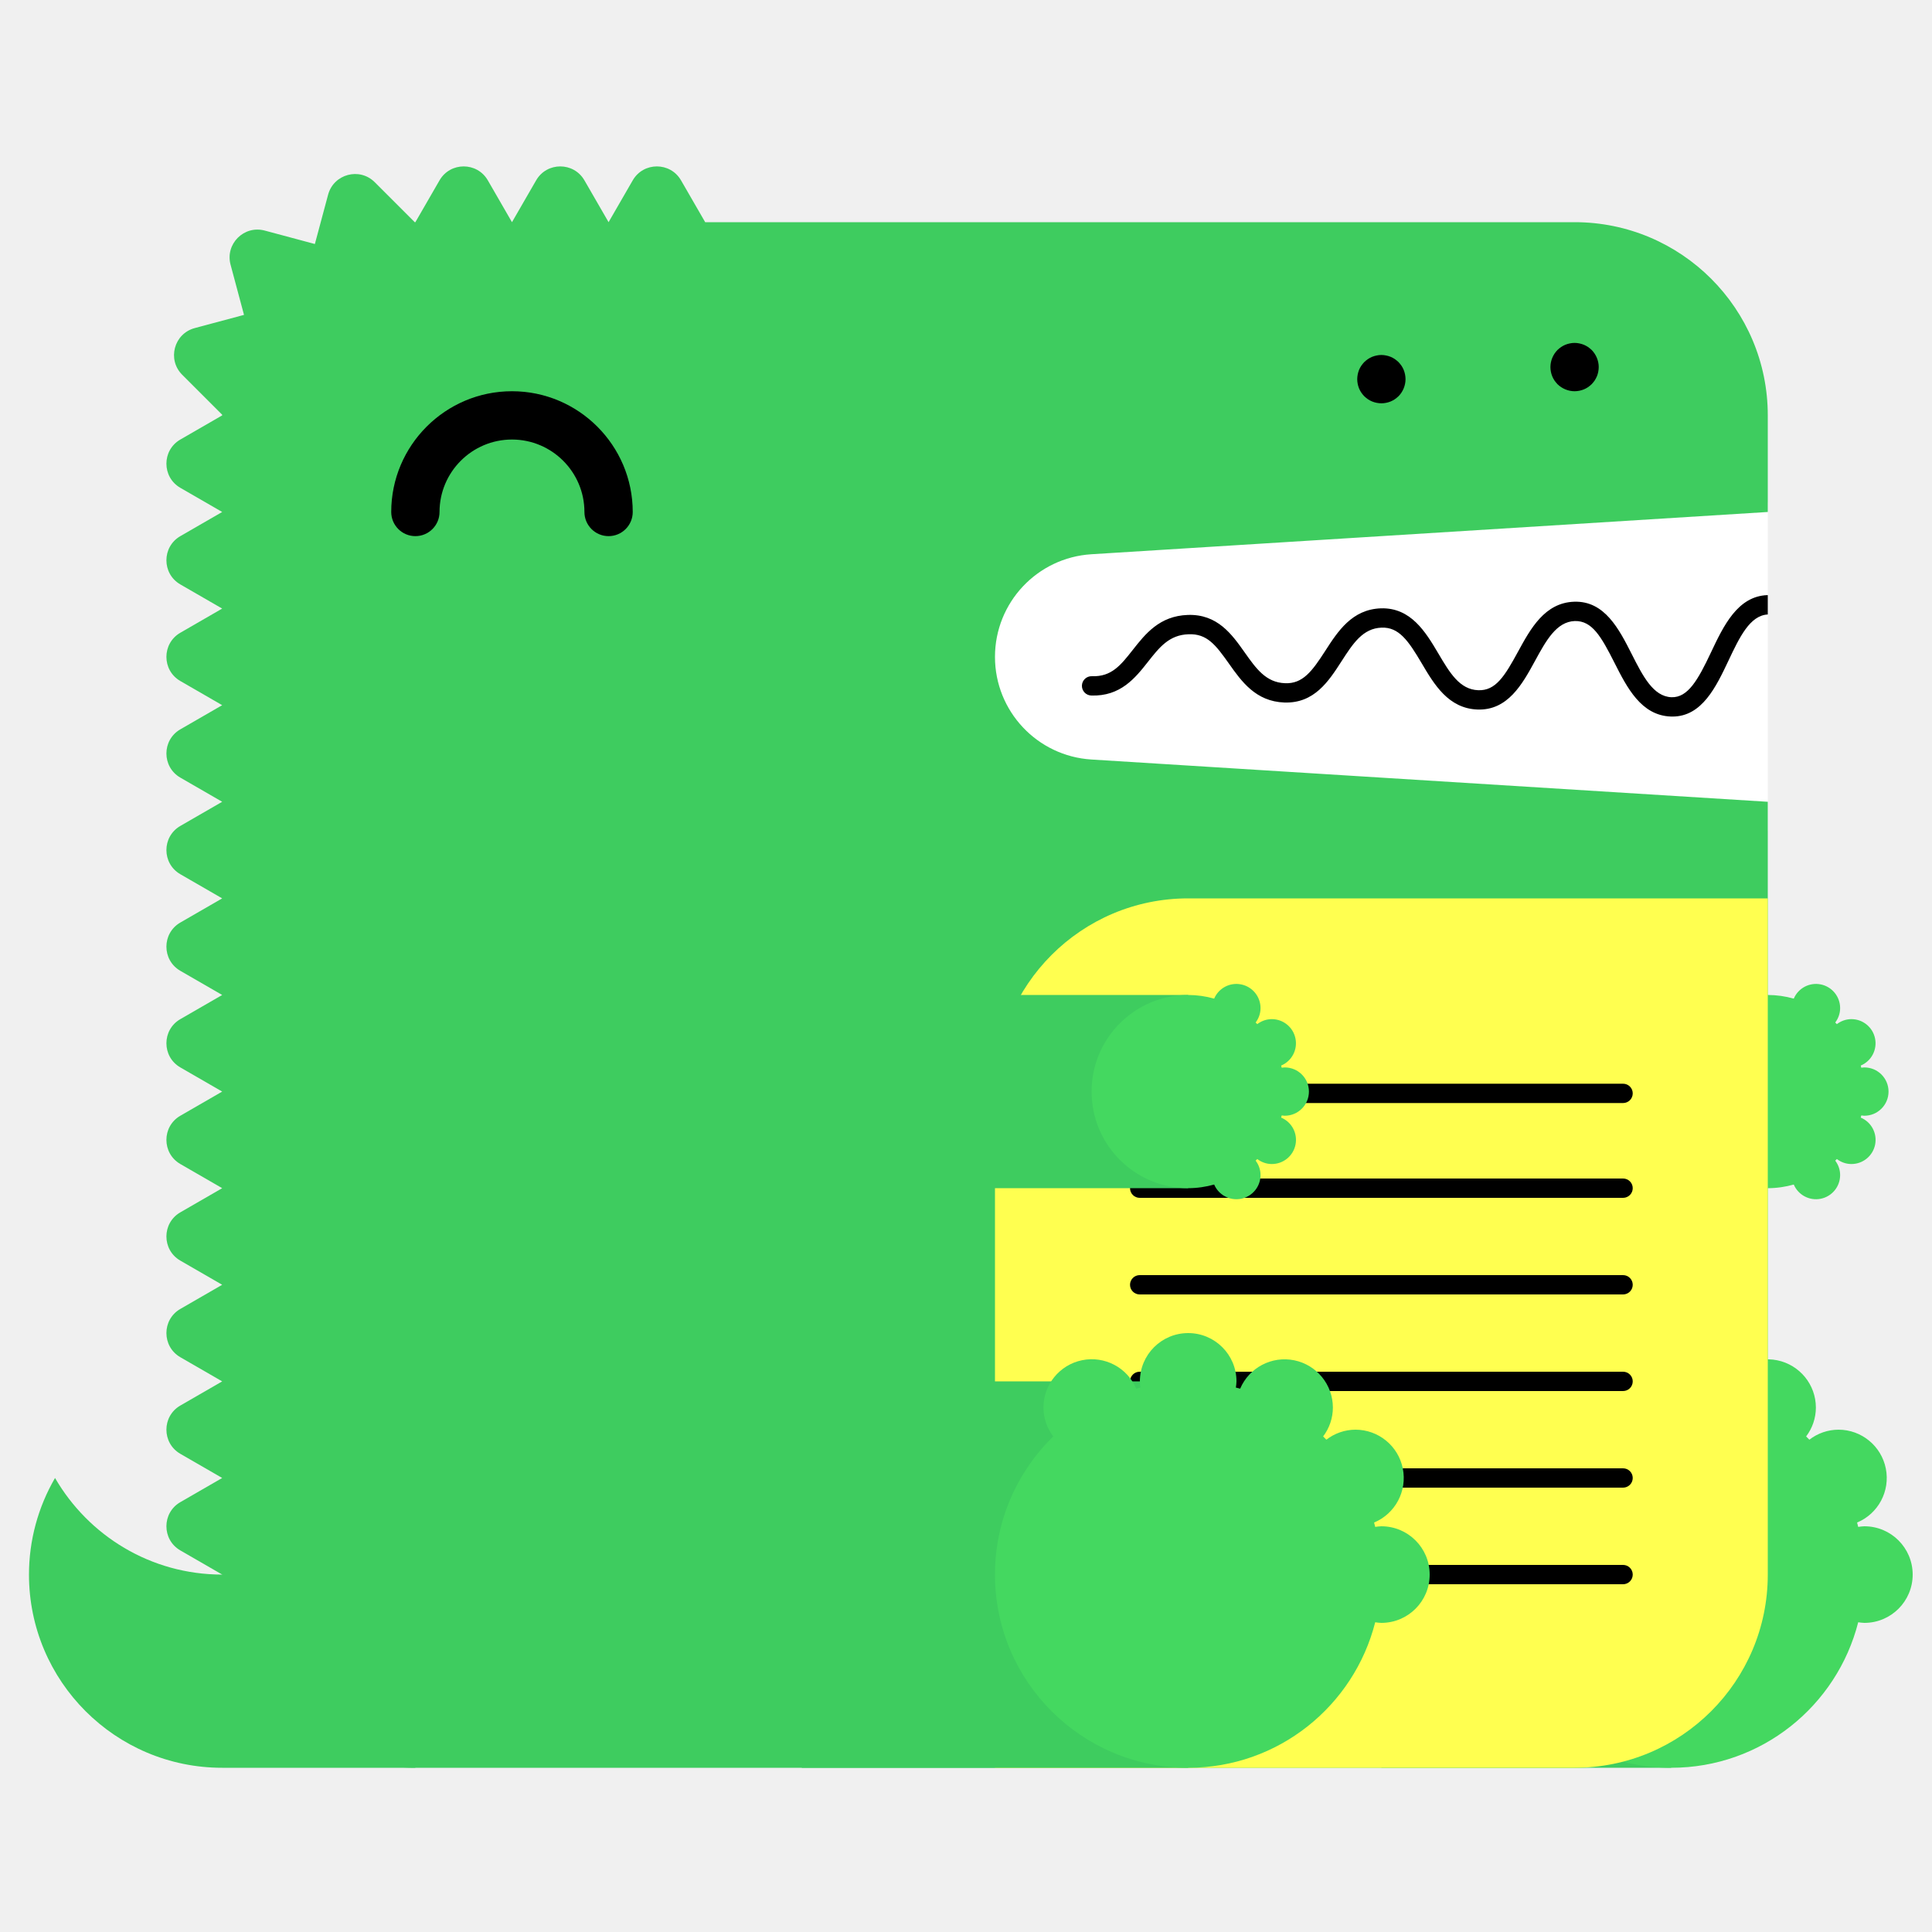
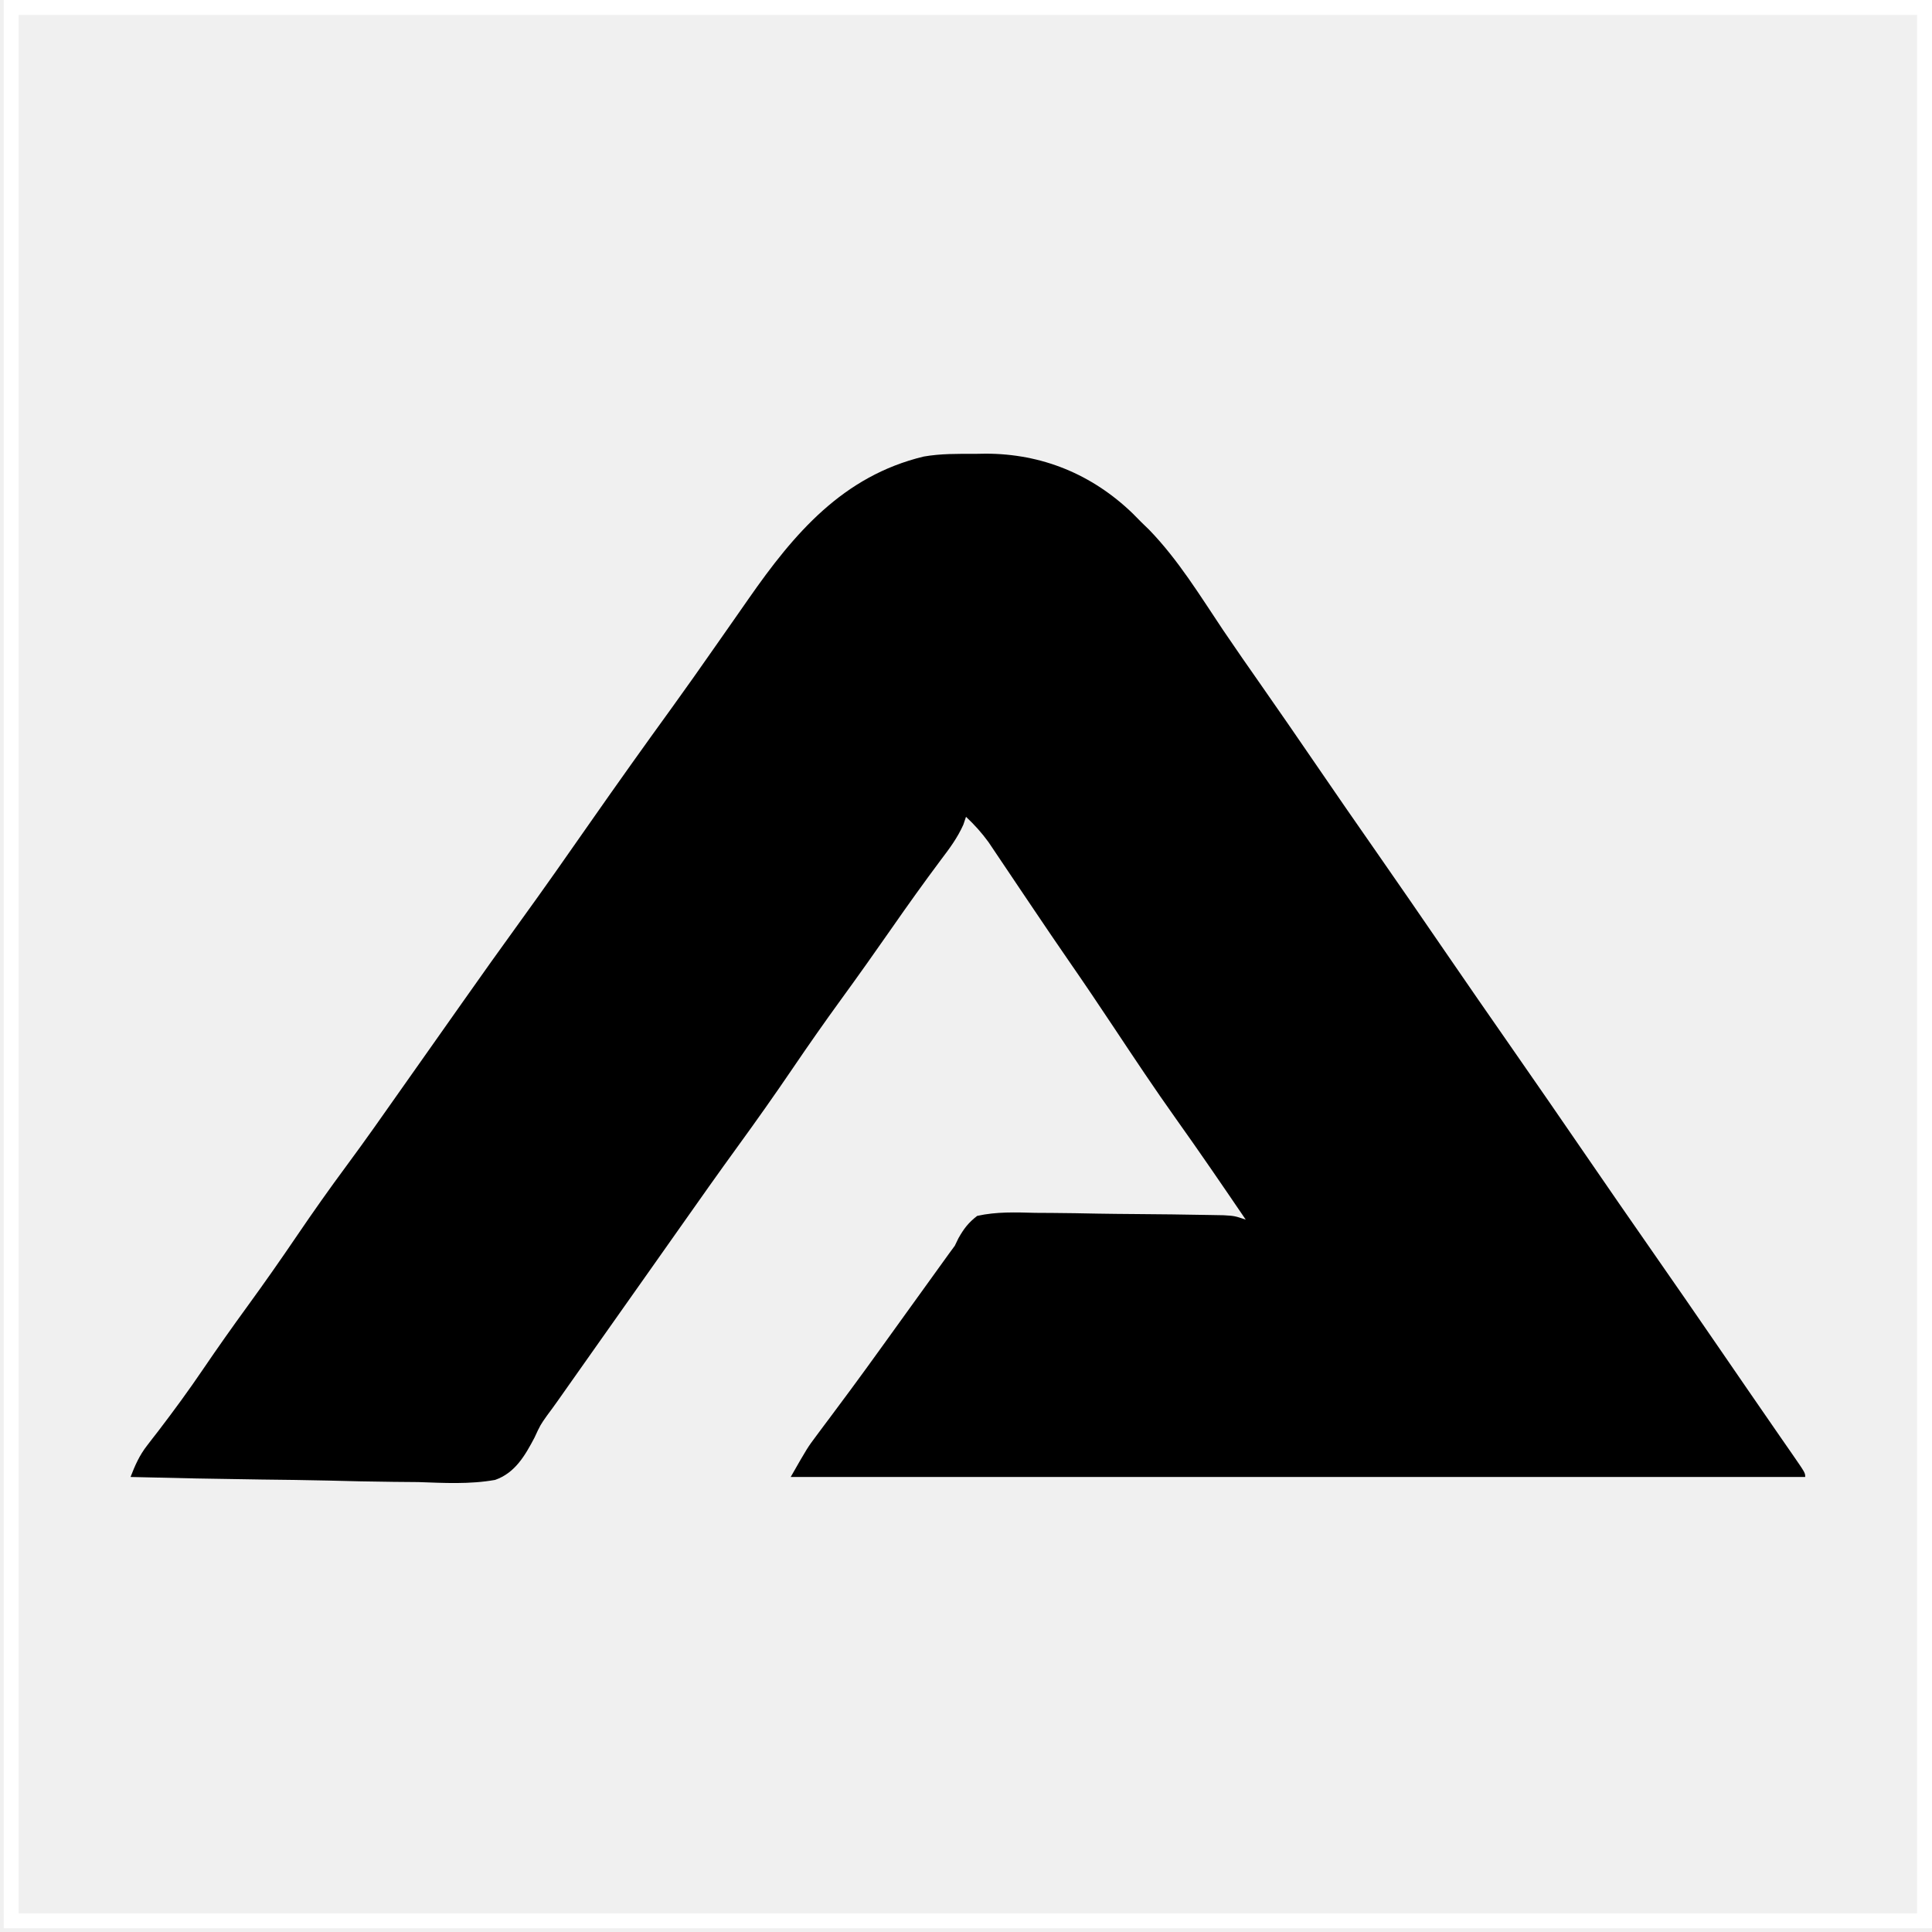
- <svg xmlns="http://www.w3.org/2000/svg" width="200" height="200" viewBox="0 0 200 200">
-   <g fill="none" fill-rule="evenodd">
-     <path fill="#FFF" d="M99 52h84v34H99z" />
-     <path d="M23 163c-7.398 0-13.843-4.027-17.303-10A19.886 19.886 0 0 0 3 163c0 11.046 8.954 20 20 20h20v-20H23z" fill="#3ECC5F" />
-     <path d="M112.98 57.376L183 53V43c0-11.046-8.954-20-20-20H73l-2.5-4.33c-1.112-1.925-3.889-1.925-5 0L63 23l-2.5-4.33c-1.111-1.925-3.889-1.925-5 0L53 23l-2.5-4.33c-1.111-1.925-3.889-1.925-5 0L43 23c-.022 0-.042.003-.065.003l-4.142-4.141c-1.57-1.571-4.252-.853-4.828 1.294l-1.369 5.104-5.192-1.392c-2.148-.575-4.111 1.389-3.535 3.536l1.39 5.193-5.102 1.367c-2.148.576-2.867 3.259-1.296 4.83l4.142 4.142c0 .021-.003.042-.003.064l-4.33 2.5c-1.925 1.111-1.925 3.889 0 5L23 53l-4.33 2.5c-1.925 1.111-1.925 3.889 0 5L23 63l-4.33 2.5c-1.925 1.111-1.925 3.889 0 5L23 73l-4.33 2.5c-1.925 1.111-1.925 3.889 0 5L23 83l-4.33 2.5c-1.925 1.111-1.925 3.889 0 5L23 93l-4.33 2.5c-1.925 1.111-1.925 3.889 0 5L23 103l-4.33 2.5c-1.925 1.111-1.925 3.889 0 5L23 113l-4.33 2.5c-1.925 1.111-1.925 3.889 0 5L23 123l-4.33 2.5c-1.925 1.111-1.925 3.889 0 5L23 133l-4.33 2.5c-1.925 1.111-1.925 3.889 0 5L23 143l-4.33 2.5c-1.925 1.111-1.925 3.889 0 5L23 153l-4.33 2.5c-1.925 1.111-1.925 3.889 0 5L23 163c0 11.046 8.954 20 20 20h120c11.046 0 20-8.954 20-20V83l-70.02-4.376A10.645 10.645 0 0 1 103 68c0-5.621 4.37-10.273 9.98-10.624" fill="#3ECC5F" />
-     <path fill="#3ECC5F" d="M143 183h30v-40h-30z" />
-     <path d="M193 158c-.219 0-.428.037-.639.064-.038-.15-.074-.301-.116-.451A5 5 0 0 0 190.32 148a4.96 4.96 0 0 0-3.016 1.036 26.531 26.531 0 0 0-.335-.336 4.955 4.955 0 0 0 1.011-2.987 5 5 0 0 0-9.599-1.959c-.148-.042-.297-.077-.445-.115.027-.211.064-.42.064-.639a5 5 0 0 0-5-5 5 5 0 0 0-5 5c0 .219.037.428.064.639-.148.038-.297.073-.445.115a4.998 4.998 0 0 0-9.599 1.959c0 1.125.384 2.151 1.011 2.987-3.717 3.632-6.031 8.693-6.031 14.3 0 11.046 8.954 20 20 20 9.339 0 17.16-6.41 19.361-15.064.211.027.42.064.639.064a5 5 0 0 0 5-5 5 5 0 0 0-5-5" fill="#44D860" />
-     <path fill="#3ECC5F" d="M153 123h30v-20h-30z" />
-     <path d="M193 115.5a2.5 2.5 0 1 0 0-5c-.109 0-.214.019-.319.032-.02-.075-.037-.15-.058-.225a2.501 2.501 0 0 0-.963-4.807c-.569 0-1.088.197-1.508.518a6.653 6.653 0 0 0-.168-.168c.314-.417.506-.931.506-1.494a2.5 2.5 0 0 0-4.8-.979A9.987 9.987 0 0 0 183 103c-5.522 0-10 4.478-10 10s4.478 10 10 10c.934 0 1.833-.138 2.69-.377a2.5 2.5 0 0 0 4.8-.979c0-.563-.192-1.077-.506-1.494.057-.055.113-.111.168-.168.42.321.939.518 1.508.518a2.5 2.5 0 0 0 .963-4.807c.021-.074.038-.15.058-.225.105.013.21.032.319.032" fill="#44D860" />
-     <path d="M63 55.5a2.5 2.5 0 0 1-2.5-2.5c0-4.136-3.364-7.5-7.5-7.5s-7.5 3.364-7.5 7.5a2.5 2.5 0 1 1-5 0c0-6.893 5.607-12.5 12.5-12.5S65.5 46.107 65.5 53a2.5 2.5 0 0 1-2.5 2.5" fill="#000" />
-     <path d="M103 183h60c11.046 0 20-8.954 20-20V93h-60c-11.046 0-20 8.954-20 20v70z" fill="#FFFF50" />
-     <path d="M168.02 124h-50.04a1 1 0 1 1 0-2h50.04a1 1 0 1 1 0 2m0 20h-50.04a1 1 0 1 1 0-2h50.04a1 1 0 1 1 0 2m0 20h-50.04a1 1 0 1 1 0-2h50.04a1 1 0 1 1 0 2m0-49.814h-50.04a1 1 0 1 1 0-2h50.04a1 1 0 1 1 0 2m0 19.814h-50.04a1 1 0 1 1 0-2h50.04a1 1 0 1 1 0 2m0 20h-50.04a1 1 0 1 1 0-2h50.04a1 1 0 1 1 0 2M183 61.611c-.012 0-.022-.006-.034-.005-3.09.105-4.552 3.196-5.842 5.923-1.346 2.85-2.387 4.703-4.093 4.647-1.889-.068-2.969-2.202-4.113-4.46-1.314-2.594-2.814-5.536-5.963-5.426-3.046.104-4.513 2.794-5.807 5.167-1.377 2.528-2.314 4.065-4.121 3.994-1.927-.07-2.951-1.805-4.136-3.813-1.321-2.236-2.848-4.75-5.936-4.664-2.994.103-4.465 2.385-5.763 4.4-1.373 2.13-2.335 3.428-4.165 3.351-1.973-.07-2.992-1.51-4.171-3.177-1.324-1.873-2.816-3.993-5.895-3.89-2.928.1-4.399 1.97-5.696 3.618-1.232 1.564-2.194 2.802-4.229 2.724a1 1 0 0 0-.072 2c3.017.101 4.545-1.8 5.872-3.487 1.177-1.496 2.193-2.787 4.193-2.855 1.926-.082 2.829 1.115 4.195 3.045 1.297 1.834 2.769 3.914 5.731 4.021 3.103.104 4.596-2.215 5.918-4.267 1.182-1.834 2.202-3.417 4.15-3.484 1.793-.067 2.769 1.35 4.145 3.681 1.297 2.197 2.766 4.686 5.787 4.796 3.125.108 4.634-2.62 5.949-5.035 1.139-2.088 2.214-4.06 4.119-4.126 1.793-.042 2.728 1.595 4.111 4.33 1.292 2.553 2.757 5.445 5.825 5.556l.169.003c3.064 0 4.518-3.075 5.805-5.794 1.139-2.41 2.217-4.68 4.067-4.773v-2z" fill="#000" />
-     <path fill="#3ECC5F" d="M83 183h40v-40H83z" />
-     <path d="M143 158c-.219 0-.428.037-.639.064-.038-.15-.074-.301-.116-.451A5 5 0 0 0 140.32 148a4.96 4.96 0 0 0-3.016 1.036 26.531 26.531 0 0 0-.335-.336 4.955 4.955 0 0 0 1.011-2.987 5 5 0 0 0-9.599-1.959c-.148-.042-.297-.077-.445-.115.027-.211.064-.42.064-.639a5 5 0 0 0-5-5 5 5 0 0 0-5 5c0 .219.037.428.064.639-.148.038-.297.073-.445.115a4.998 4.998 0 0 0-9.599 1.959c0 1.125.384 2.151 1.011 2.987-3.717 3.632-6.031 8.693-6.031 14.3 0 11.046 8.954 20 20 20 9.339 0 17.16-6.41 19.361-15.064.211.027.42.064.639.064a5 5 0 0 0 5-5 5 5 0 0 0-5-5" fill="#44D860" />
-     <path fill="#3ECC5F" d="M83 123h40v-20H83z" />
-     <path d="M133 115.5a2.5 2.5 0 1 0 0-5c-.109 0-.214.019-.319.032-.02-.075-.037-.15-.058-.225a2.501 2.501 0 0 0-.963-4.807c-.569 0-1.088.197-1.508.518a6.653 6.653 0 0 0-.168-.168c.314-.417.506-.931.506-1.494a2.5 2.5 0 0 0-4.8-.979A9.987 9.987 0 0 0 123 103c-5.522 0-10 4.478-10 10s4.478 10 10 10c.934 0 1.833-.138 2.69-.377a2.5 2.5 0 0 0 4.8-.979c0-.563-.192-1.077-.506-1.494.057-.055.113-.111.168-.168.42.321.939.518 1.508.518a2.5 2.5 0 0 0 .963-4.807c.021-.074.038-.15.058-.225.105.013.21.032.319.032" fill="#44D860" />
-     <path d="M143 41.75c-.16 0-.33-.02-.49-.05a2.52 2.52 0 0 1-.47-.14c-.15-.06-.29-.14-.431-.23-.13-.09-.259-.2-.38-.31-.109-.12-.219-.24-.309-.38s-.17-.28-.231-.43a2.619 2.619 0 0 1-.189-.96c0-.16.02-.33.05-.49.03-.16.08-.31.139-.47.061-.15.141-.29.231-.43.09-.13.2-.26.309-.38.121-.11.25-.22.38-.31.141-.09.281-.17.431-.23.149-.06.31-.11.47-.14.32-.07.65-.07.98 0 .159.03.32.08.47.14.149.06.29.14.43.23.13.09.259.2.38.31.11.12.22.25.31.38.09.14.17.28.23.43.06.16.11.31.14.47.029.16.05.33.05.49 0 .66-.271 1.31-.73 1.77-.121.11-.25.22-.38.31-.14.09-.281.17-.43.23a2.565 2.565 0 0 1-.96.19m20-1.25c-.66 0-1.3-.27-1.771-.73a3.802 3.802 0 0 1-.309-.38c-.09-.14-.17-.28-.231-.43a2.619 2.619 0 0 1-.189-.96c0-.66.27-1.3.729-1.77.121-.11.25-.22.38-.31.141-.09.281-.17.431-.23.149-.06.31-.11.47-.14.32-.07.66-.07.98 0 .159.03.32.08.47.14.149.06.29.14.43.23.13.09.259.2.38.31.459.47.73 1.11.73 1.77 0 .16-.021.33-.05.49-.03.16-.08.32-.14.47-.07.15-.14.29-.23.43-.09.13-.2.26-.31.38-.121.11-.25.22-.38.31-.14.09-.281.17-.43.23a2.565 2.565 0 0 1-.96.19" fill="#000" />
-   </g>
+ <svg xmlns="http://www.w3.org/2000/svg" version="1.1" width="518" height="518">
+   <path d="M0 0 C0.969 -0.016 1.937 -0.032 2.936 -0.049 C18.031 -0.059 31.474 5.468 42.344 15.941 C43.117 16.724 43.891 17.506 44.688 18.312 C45.378 18.982 46.069 19.651 46.781 20.34 C54.586 28.392 60.443 38.029 66.66 47.309 C69.991 52.243 73.402 57.12 76.812 62 C81.637 68.916 86.437 75.846 91.188 82.812 C96.701 90.897 102.282 98.933 107.876 106.961 C113.943 115.671 119.959 124.414 125.96 133.169 C131.836 141.74 137.749 150.285 143.688 158.812 C150.484 168.572 157.236 178.36 163.96 188.169 C169.836 196.74 175.749 205.285 181.688 213.812 C187.619 222.33 193.524 230.865 199.393 239.425 C201.195 242.052 202.999 244.676 204.804 247.301 C205.716 248.627 206.628 249.954 207.54 251.281 C209.961 254.806 212.388 258.326 214.824 261.84 C215.335 262.578 215.845 263.316 216.371 264.076 C217.357 265.502 218.346 266.926 219.336 268.35 C222.688 273.2 222.688 273.2 222.688 274.312 C132.928 274.312 43.167 274.312 -49.312 274.312 C-44.815 266.443 -44.815 266.443 -42.316 263.105 C-41.765 262.364 -41.213 261.622 -40.644 260.857 C-40.06 260.079 -39.477 259.301 -38.875 258.5 C-37.616 256.808 -36.359 255.115 -35.102 253.422 C-34.468 252.569 -33.834 251.716 -33.181 250.838 C-30.34 246.997 -27.542 243.126 -24.75 239.25 C-23.96 238.154 -23.96 238.154 -23.154 237.036 C-21.54 234.796 -19.926 232.554 -18.312 230.312 C-16.001 227.103 -13.688 223.895 -11.375 220.688 C-10.855 219.966 -10.336 219.244 -9.801 218.5 C-9.3 217.806 -8.8 217.113 -8.285 216.398 C-7.855 215.801 -7.424 215.203 -6.981 214.587 C-6.43 213.837 -5.88 213.086 -5.312 212.312 C-4.991 211.65 -4.67 210.988 -4.339 210.305 C-2.884 207.725 -1.668 206.132 0.688 204.312 C5.871 203.163 10.99 203.356 16.262 203.496 C17.793 203.508 19.324 203.517 20.855 203.523 C24.875 203.548 28.892 203.622 32.91 203.705 C36.194 203.765 39.478 203.791 42.763 203.816 C49.545 203.866 56.327 203.939 63.108 204.072 C64.91 204.105 64.91 204.105 66.748 204.138 C69.688 204.312 69.688 204.312 72.688 205.312 C66.488 196.199 60.274 187.1 53.875 178.125 C48.257 170.229 42.891 162.172 37.533 154.098 C33.454 147.953 29.339 141.837 25.136 135.776 C22.032 131.291 18.974 126.776 15.93 122.25 C14.635 120.329 13.34 118.408 12.045 116.487 C11.188 115.214 10.333 113.94 9.479 112.664 C8.273 110.862 7.061 109.063 5.848 107.266 C5.143 106.215 4.438 105.165 3.711 104.083 C1.868 101.559 -0.035 99.443 -2.312 97.312 C-2.661 98.347 -2.661 98.347 -3.016 99.402 C-4.588 102.931 -6.738 105.821 -9.062 108.875 C-13.552 114.882 -17.907 120.968 -22.188 127.125 C-26.687 133.589 -31.241 140.007 -35.875 146.375 C-40.293 152.452 -44.592 158.597 -48.812 164.812 C-53.595 171.856 -58.501 178.794 -63.506 185.681 C-68.683 192.807 -73.762 199.999 -78.829 207.204 C-81.319 210.743 -83.816 214.277 -86.312 217.812 C-87.313 219.229 -88.313 220.646 -89.312 222.062 C-91.312 224.896 -93.312 227.729 -95.312 230.562 C-95.808 231.264 -96.303 231.965 -96.813 232.688 C-97.811 234.102 -98.81 235.517 -99.808 236.931 C-102.334 240.509 -104.859 244.088 -107.383 247.668 C-107.895 248.394 -108.406 249.119 -108.934 249.867 C-109.882 251.212 -110.83 252.557 -111.777 253.902 C-112.689 255.195 -113.621 256.474 -114.572 257.739 C-116.443 260.379 -116.443 260.379 -118.007 263.765 C-120.535 268.568 -123.217 273.234 -128.567 275.098 C-135.378 276.315 -142.282 275.917 -149.164 275.68 C-151.392 275.654 -153.619 275.634 -155.847 275.62 C-161.686 275.566 -167.519 275.429 -173.355 275.274 C-179.321 275.13 -185.287 275.067 -191.254 274.996 C-202.942 274.846 -214.627 274.608 -226.312 274.312 C-225.094 271.175 -223.95 268.547 -221.879 265.887 C-221.162 264.952 -221.162 264.952 -220.43 263.999 C-219.917 263.339 -219.404 262.68 -218.875 262 C-214.726 256.572 -210.709 251.092 -206.875 245.438 C-202.992 239.718 -199.007 234.088 -194.938 228.5 C-190.411 222.28 -186.007 215.991 -181.688 209.625 C-177.379 203.279 -172.969 197.033 -168.404 190.87 C-163.431 184.15 -158.633 177.31 -153.829 170.47 C-151.329 166.913 -148.82 163.363 -146.312 159.812 C-143.321 155.577 -140.331 151.34 -137.348 147.098 C-132.257 139.864 -127.13 132.66 -121.938 125.5 C-115.517 116.643 -109.248 107.683 -102.988 98.711 C-95.851 88.494 -88.625 78.343 -81.308 68.253 C-77.252 62.646 -73.271 56.989 -69.312 51.312 C-67.559 48.806 -65.804 46.3 -64.049 43.794 C-62.894 42.144 -61.742 40.492 -60.592 38.839 C-48.408 21.361 -35.349 5.945 -13.648 0.72 C-9.119 -0.071 -4.585 -0.015 0 0 Z " fill="#000000" transform="translate(261.3125,121.6875)" />
+   <path d="M0 0 C170.61 0 341.22 0 517 0 C517 170.61 517 341.22 517 517 C346.39 517 175.78 517 0 517 C0 346.39 0 175.78 0 0 Z M4 4 C4 171.97 4 339.94 4 513 C171.97 513 339.94 513 513 513 C513 345.03 513 177.06 513 4 C345.03 4 177.06 4 4 4 Z " fill="#FFFFFF" transform="translate(1,0)" />
</svg>
